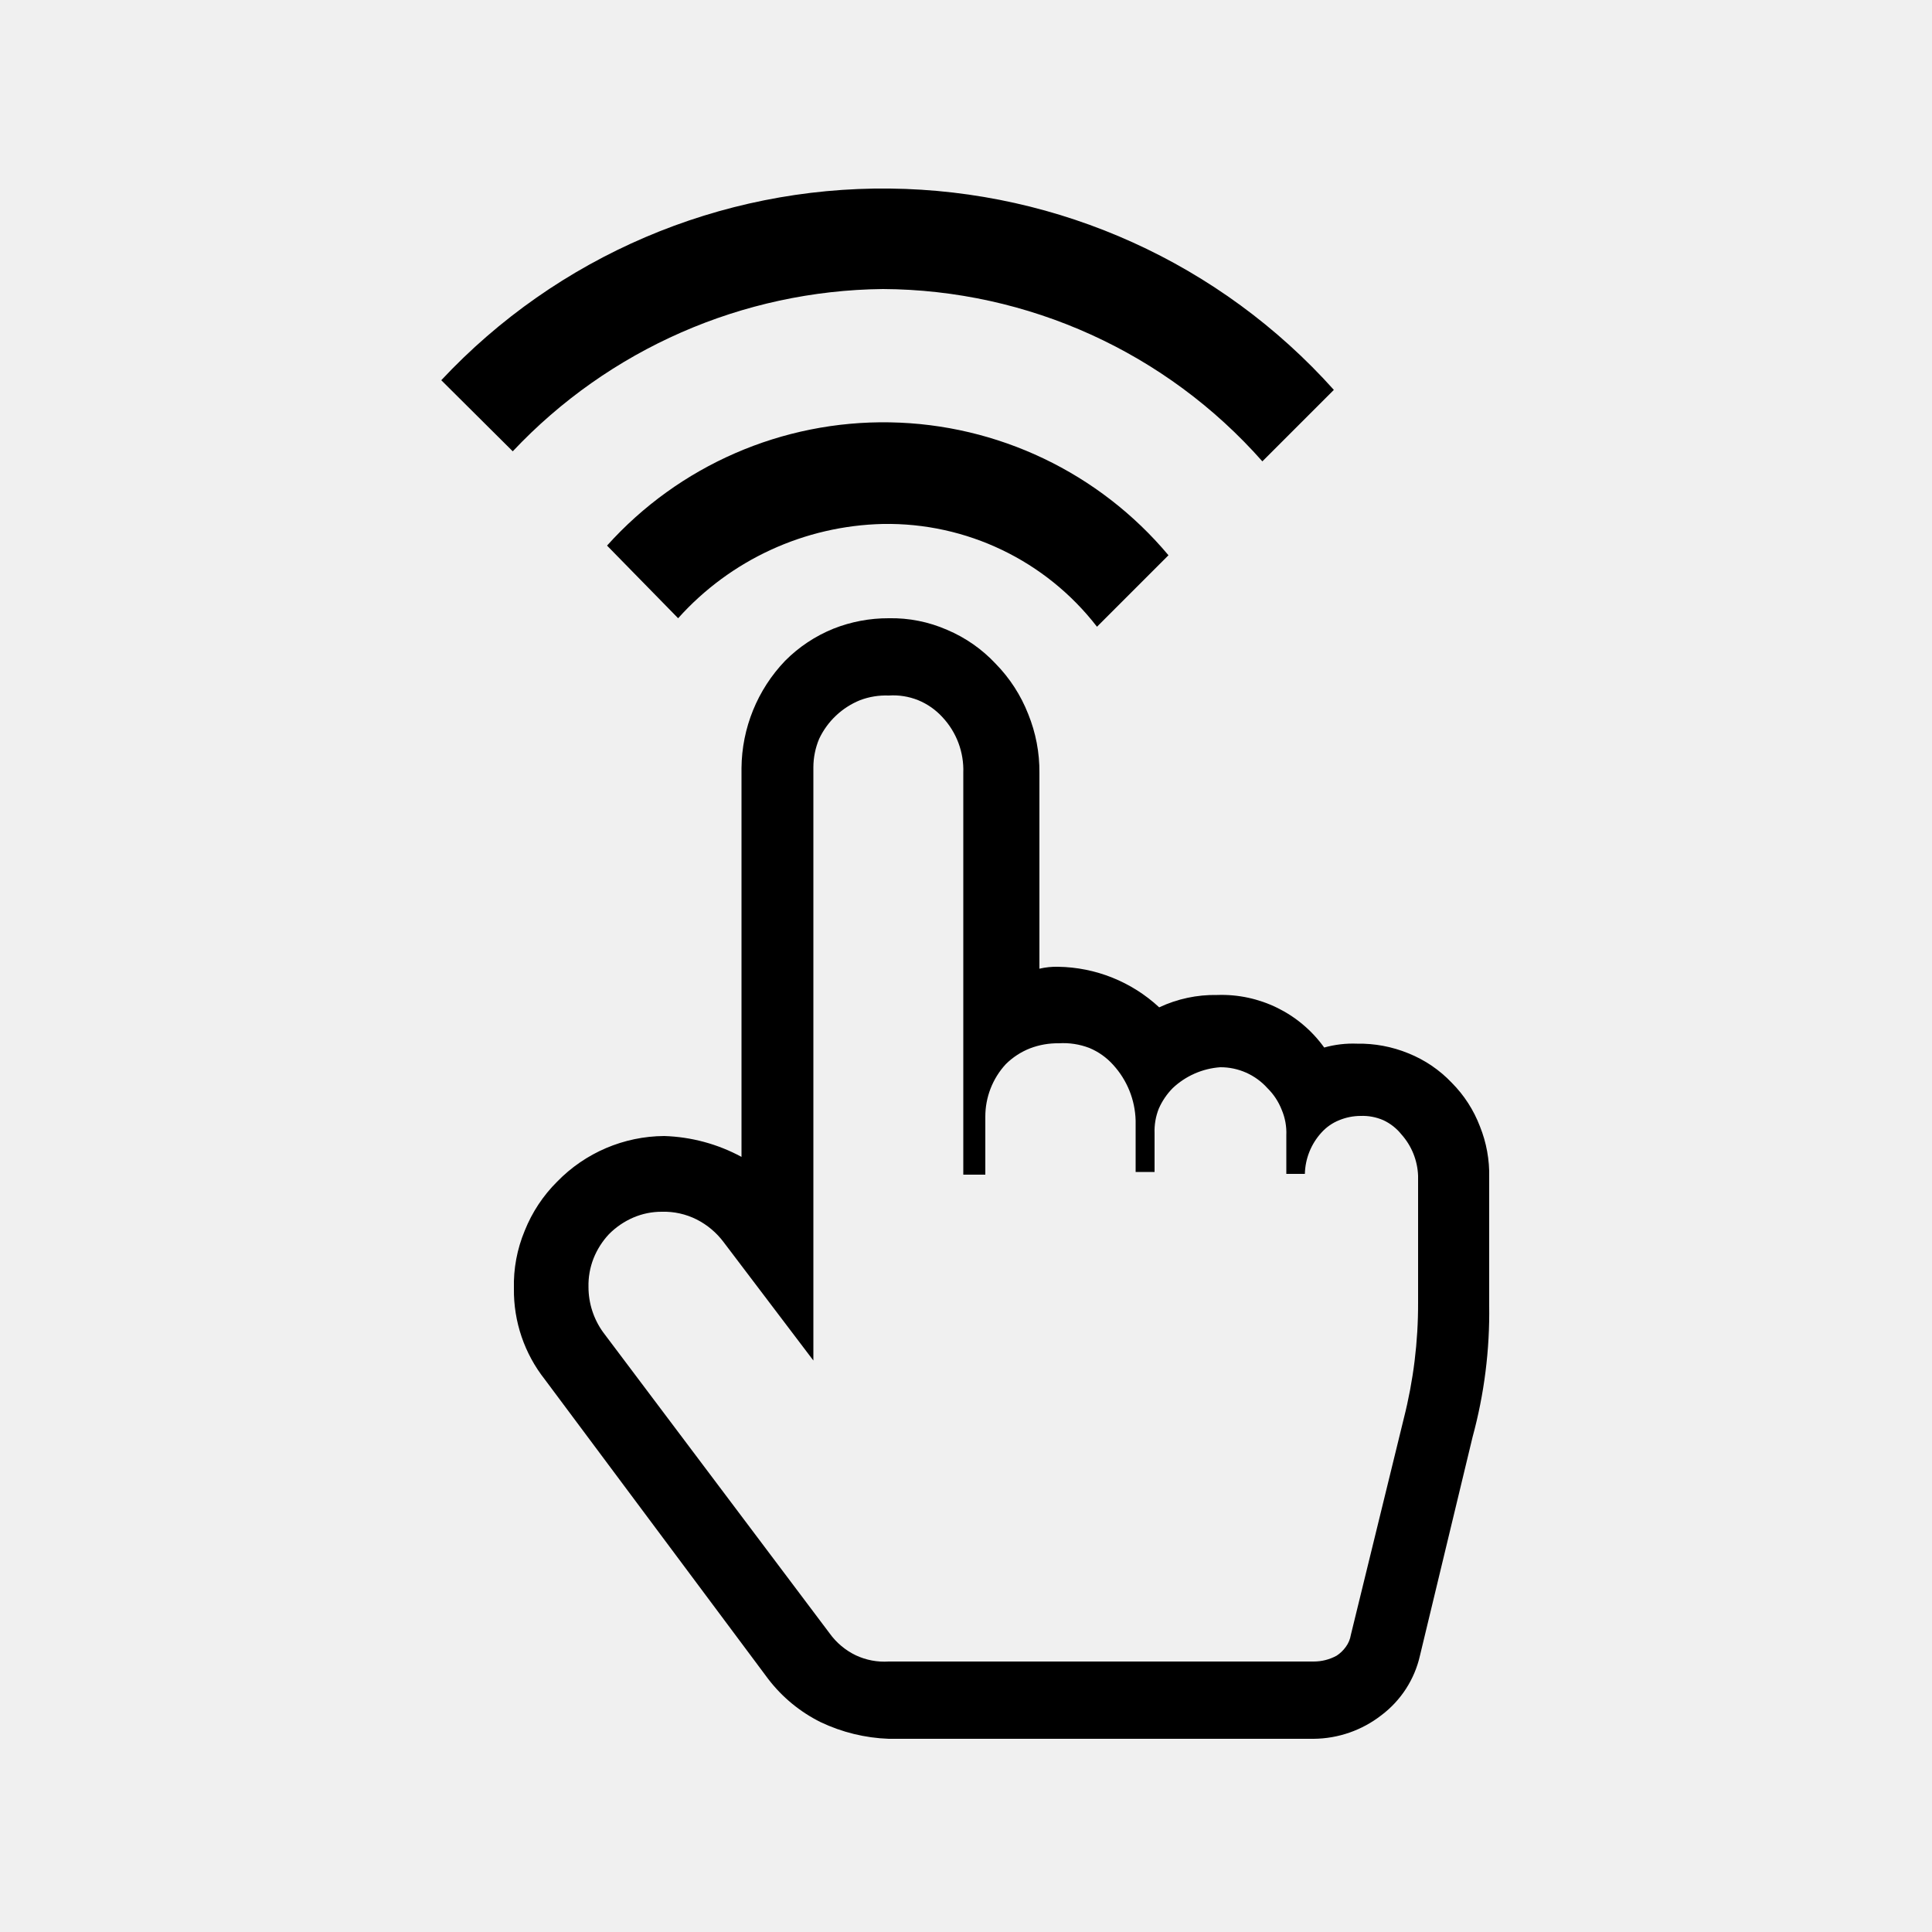
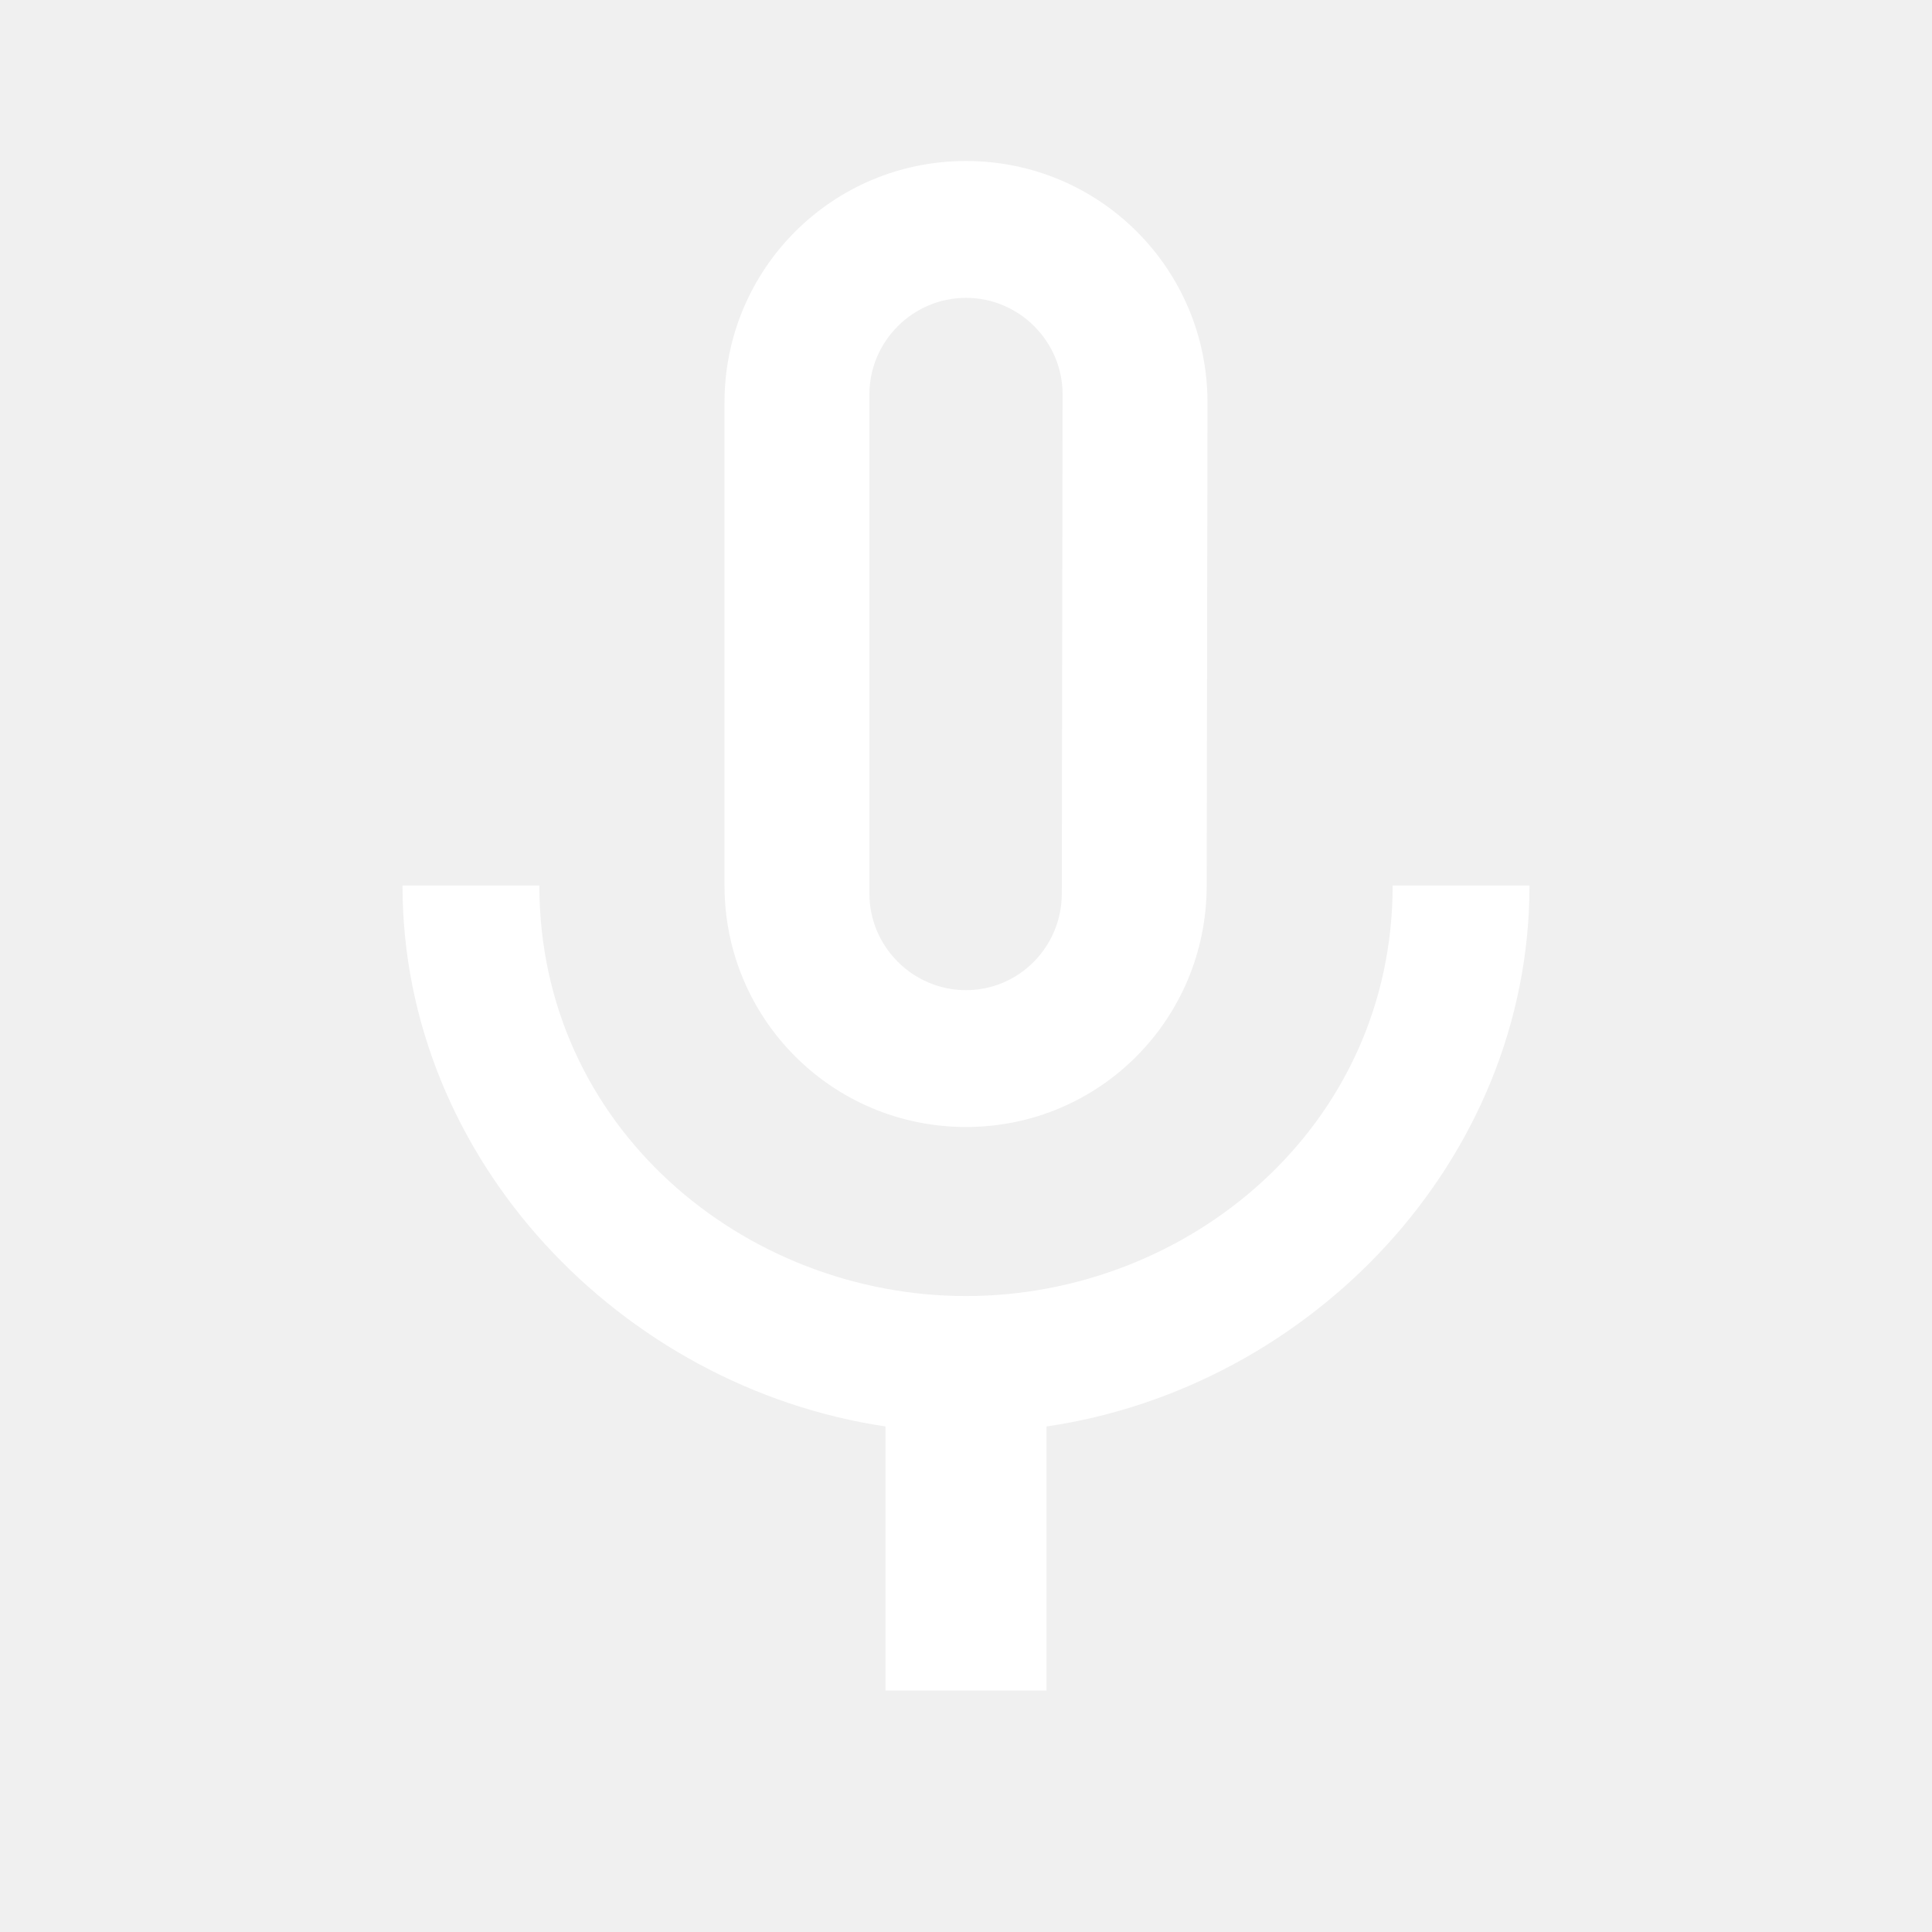
- <svg xmlns="http://www.w3.org/2000/svg" id="Art" viewBox="0 0 50 50">
-   <defs>
-     <style>.cls-1{fill-rule:evenodd;}</style>
-   </defs>
-   <path class="cls-1" d="M34.52,10.09l-1.85,1.85a13.19,13.19,0,0,0-9.82-4.46,13.35,13.35,0,0,0-9.58,4.2L11.42,9.84a15.66,15.66,0,0,1,23.1.25Zm-6.13,6.13,1.85-1.85a9.62,9.62,0,0,0-14.53-.25L17.55,16a7.34,7.34,0,0,1,5.3-2.44A6.85,6.85,0,0,1,28.39,16.22ZM23,16a3.58,3.58,0,0,1,1.51.3,3.68,3.68,0,0,1,1.26.88,3.88,3.88,0,0,1,.84,1.3A3.94,3.94,0,0,1,26.9,20v5.07a1.91,1.91,0,0,1,.48-.05A3.93,3.93,0,0,1,30,26.07a3.38,3.38,0,0,1,1.5-.32,3.27,3.27,0,0,1,2.77,1.36,2.75,2.75,0,0,1,.85-.1,3.35,3.35,0,0,1,1.33.25,3.18,3.18,0,0,1,1.12.76,3.23,3.23,0,0,1,.73,1.13,3.32,3.32,0,0,1,.24,1.32v3.31a12.27,12.27,0,0,1-.43,3.41l-1.36,5.65a2.67,2.67,0,0,1-1,1.55A2.89,2.89,0,0,1,34,45H23a4.47,4.47,0,0,1-1.76-.43,3.88,3.88,0,0,1-1.36-1.12L14.1,35.7a3.72,3.72,0,0,1-.8-2.35,3.64,3.64,0,0,1,.28-1.5,3.75,3.75,0,0,1,.84-1.27,3.9,3.9,0,0,1,2.77-1.18,4.5,4.5,0,0,1,2,.54V19.88a4.06,4.06,0,0,1,1.13-2.78,3.74,3.74,0,0,1,1.25-.83A3.85,3.85,0,0,1,23,16Zm0,2a1.89,1.89,0,0,0-.74.12,2,2,0,0,0-1.06,1,1.92,1.92,0,0,0-.15.74V35.21l-2.32-3.06a2,2,0,0,0-.7-.59,1.88,1.88,0,0,0-.9-.2,1.85,1.85,0,0,0-.74.15,2,2,0,0,0-.63.43,2,2,0,0,0-.4.63,1.9,1.9,0,0,0-.13.74,2,2,0,0,0,.38,1.17l5.86,7.79a1.79,1.79,0,0,0,.68.57A1.74,1.74,0,0,0,23,43H34a1.23,1.23,0,0,0,.59-.15.88.88,0,0,0,.24-.23.71.71,0,0,0,.13-.31l1.37-5.6a12,12,0,0,0,.37-3V30.43a1.7,1.7,0,0,0-.43-1.07,1.31,1.31,0,0,0-.47-.37,1.35,1.35,0,0,0-.59-.11,1.46,1.46,0,0,0-.55.11,1.23,1.23,0,0,0-.46.32,1.64,1.64,0,0,0-.43,1.07h-.48v-1a1.52,1.52,0,0,0-.12-.66,1.61,1.61,0,0,0-.37-.56,1.63,1.63,0,0,0-1.22-.54,2,2,0,0,0-1.23.54,1.77,1.77,0,0,0-.36.53,1.57,1.57,0,0,0-.11.64v1h-.49V29a2.22,2.22,0,0,0-.58-1.44,1.71,1.71,0,0,0-.62-.44A1.88,1.88,0,0,0,27.4,27a2,2,0,0,0-.74.13,1.85,1.85,0,0,0-.63.41,2,2,0,0,0-.53,1.36v1.5h-.57V20a2,2,0,0,0-.54-1.44,1.75,1.75,0,0,0-.63-.44A1.73,1.73,0,0,0,23,18Z" />
+ <svg xmlns="http://www.w3.org/2000/svg" height="24" width="24" fill="#fff">
+   <path d="M12 14c1.66 0 2.99-1.34 2.99-3L15 5c0-1.66-1.34-3-3-3S9 3.34 9 5v6c0 1.66 1.34 3 3 3zm-1.2-9.1c0-.66.54-1.2 1.2-1.2.66 0 1.2.54 1.2 1.2l-.01 6.2c0 .66-.53 1.2-1.19 1.2-.66 0-1.2-.54-1.2-1.2V4.9zm6.5 6.1c0 3-2.54 5.1-5.3 5.1S6.7 14 6.7 11H5c0 3.41 2.72 6.23 6 6.72V21h2v-3.28c3.28-.48 6-3.3 6-6.72h-1.7z" />
+   <path d="M0 0h24v24H0z" fill="none" />
</svg>
